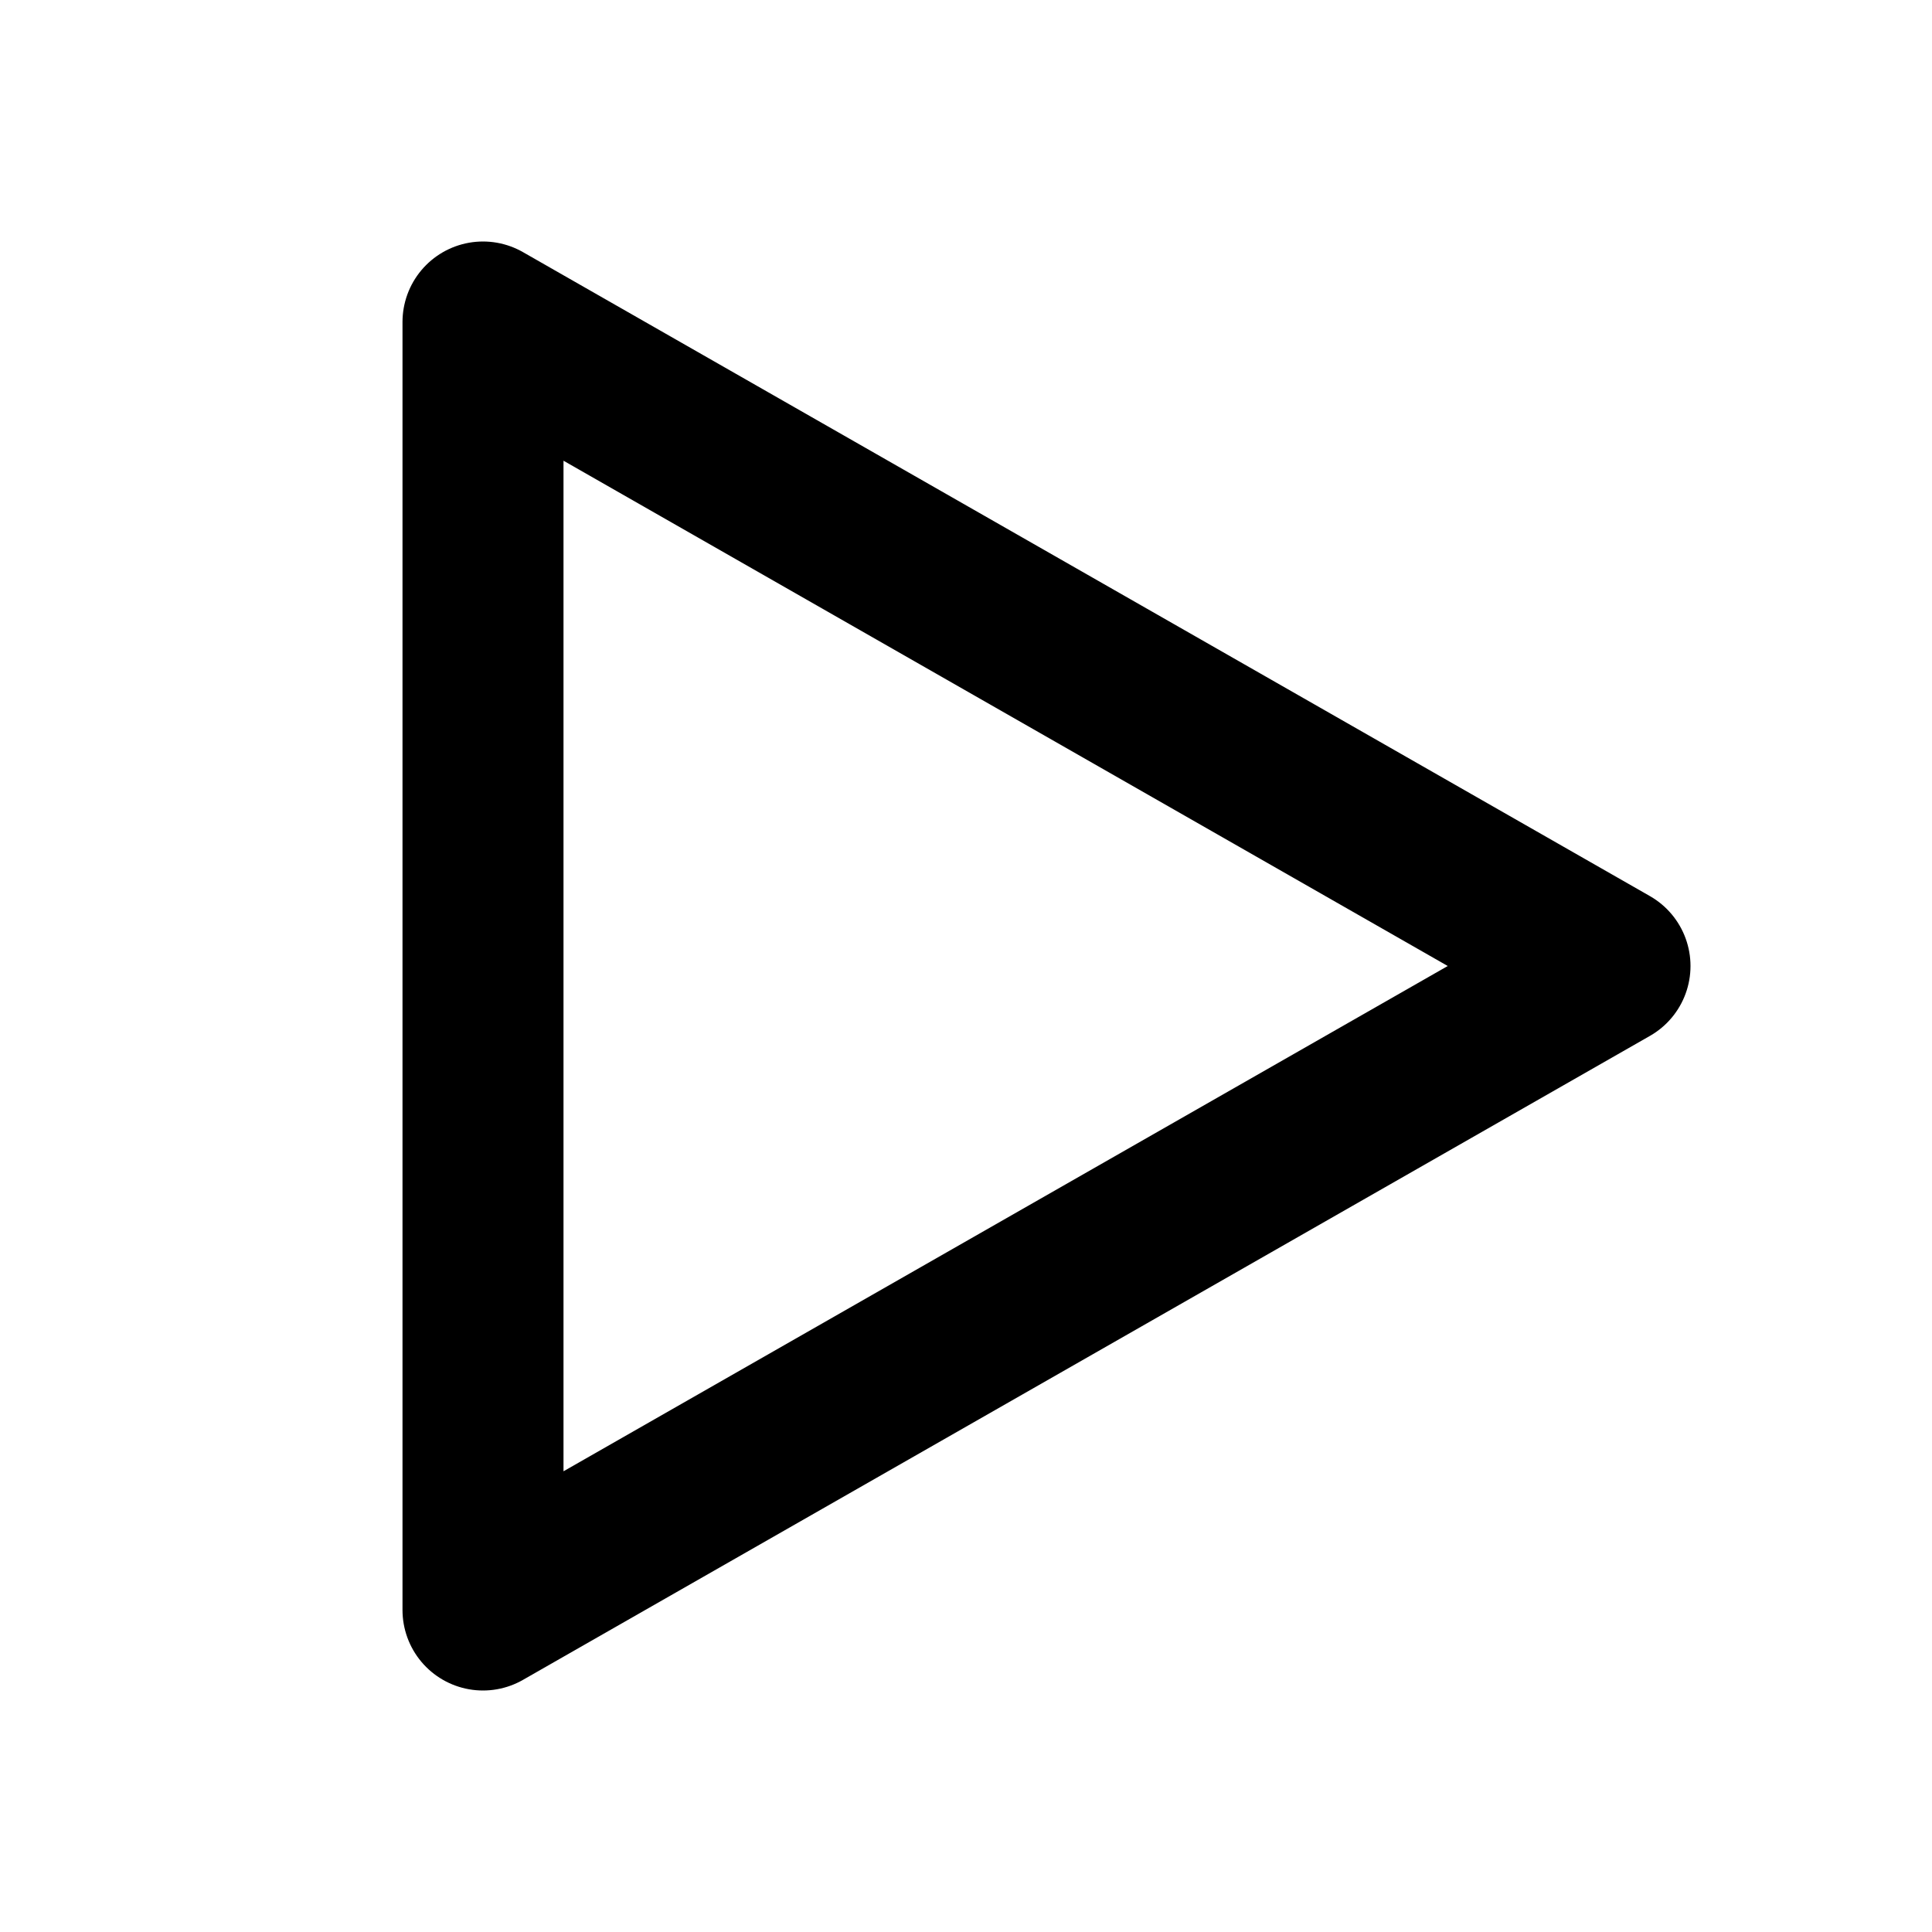
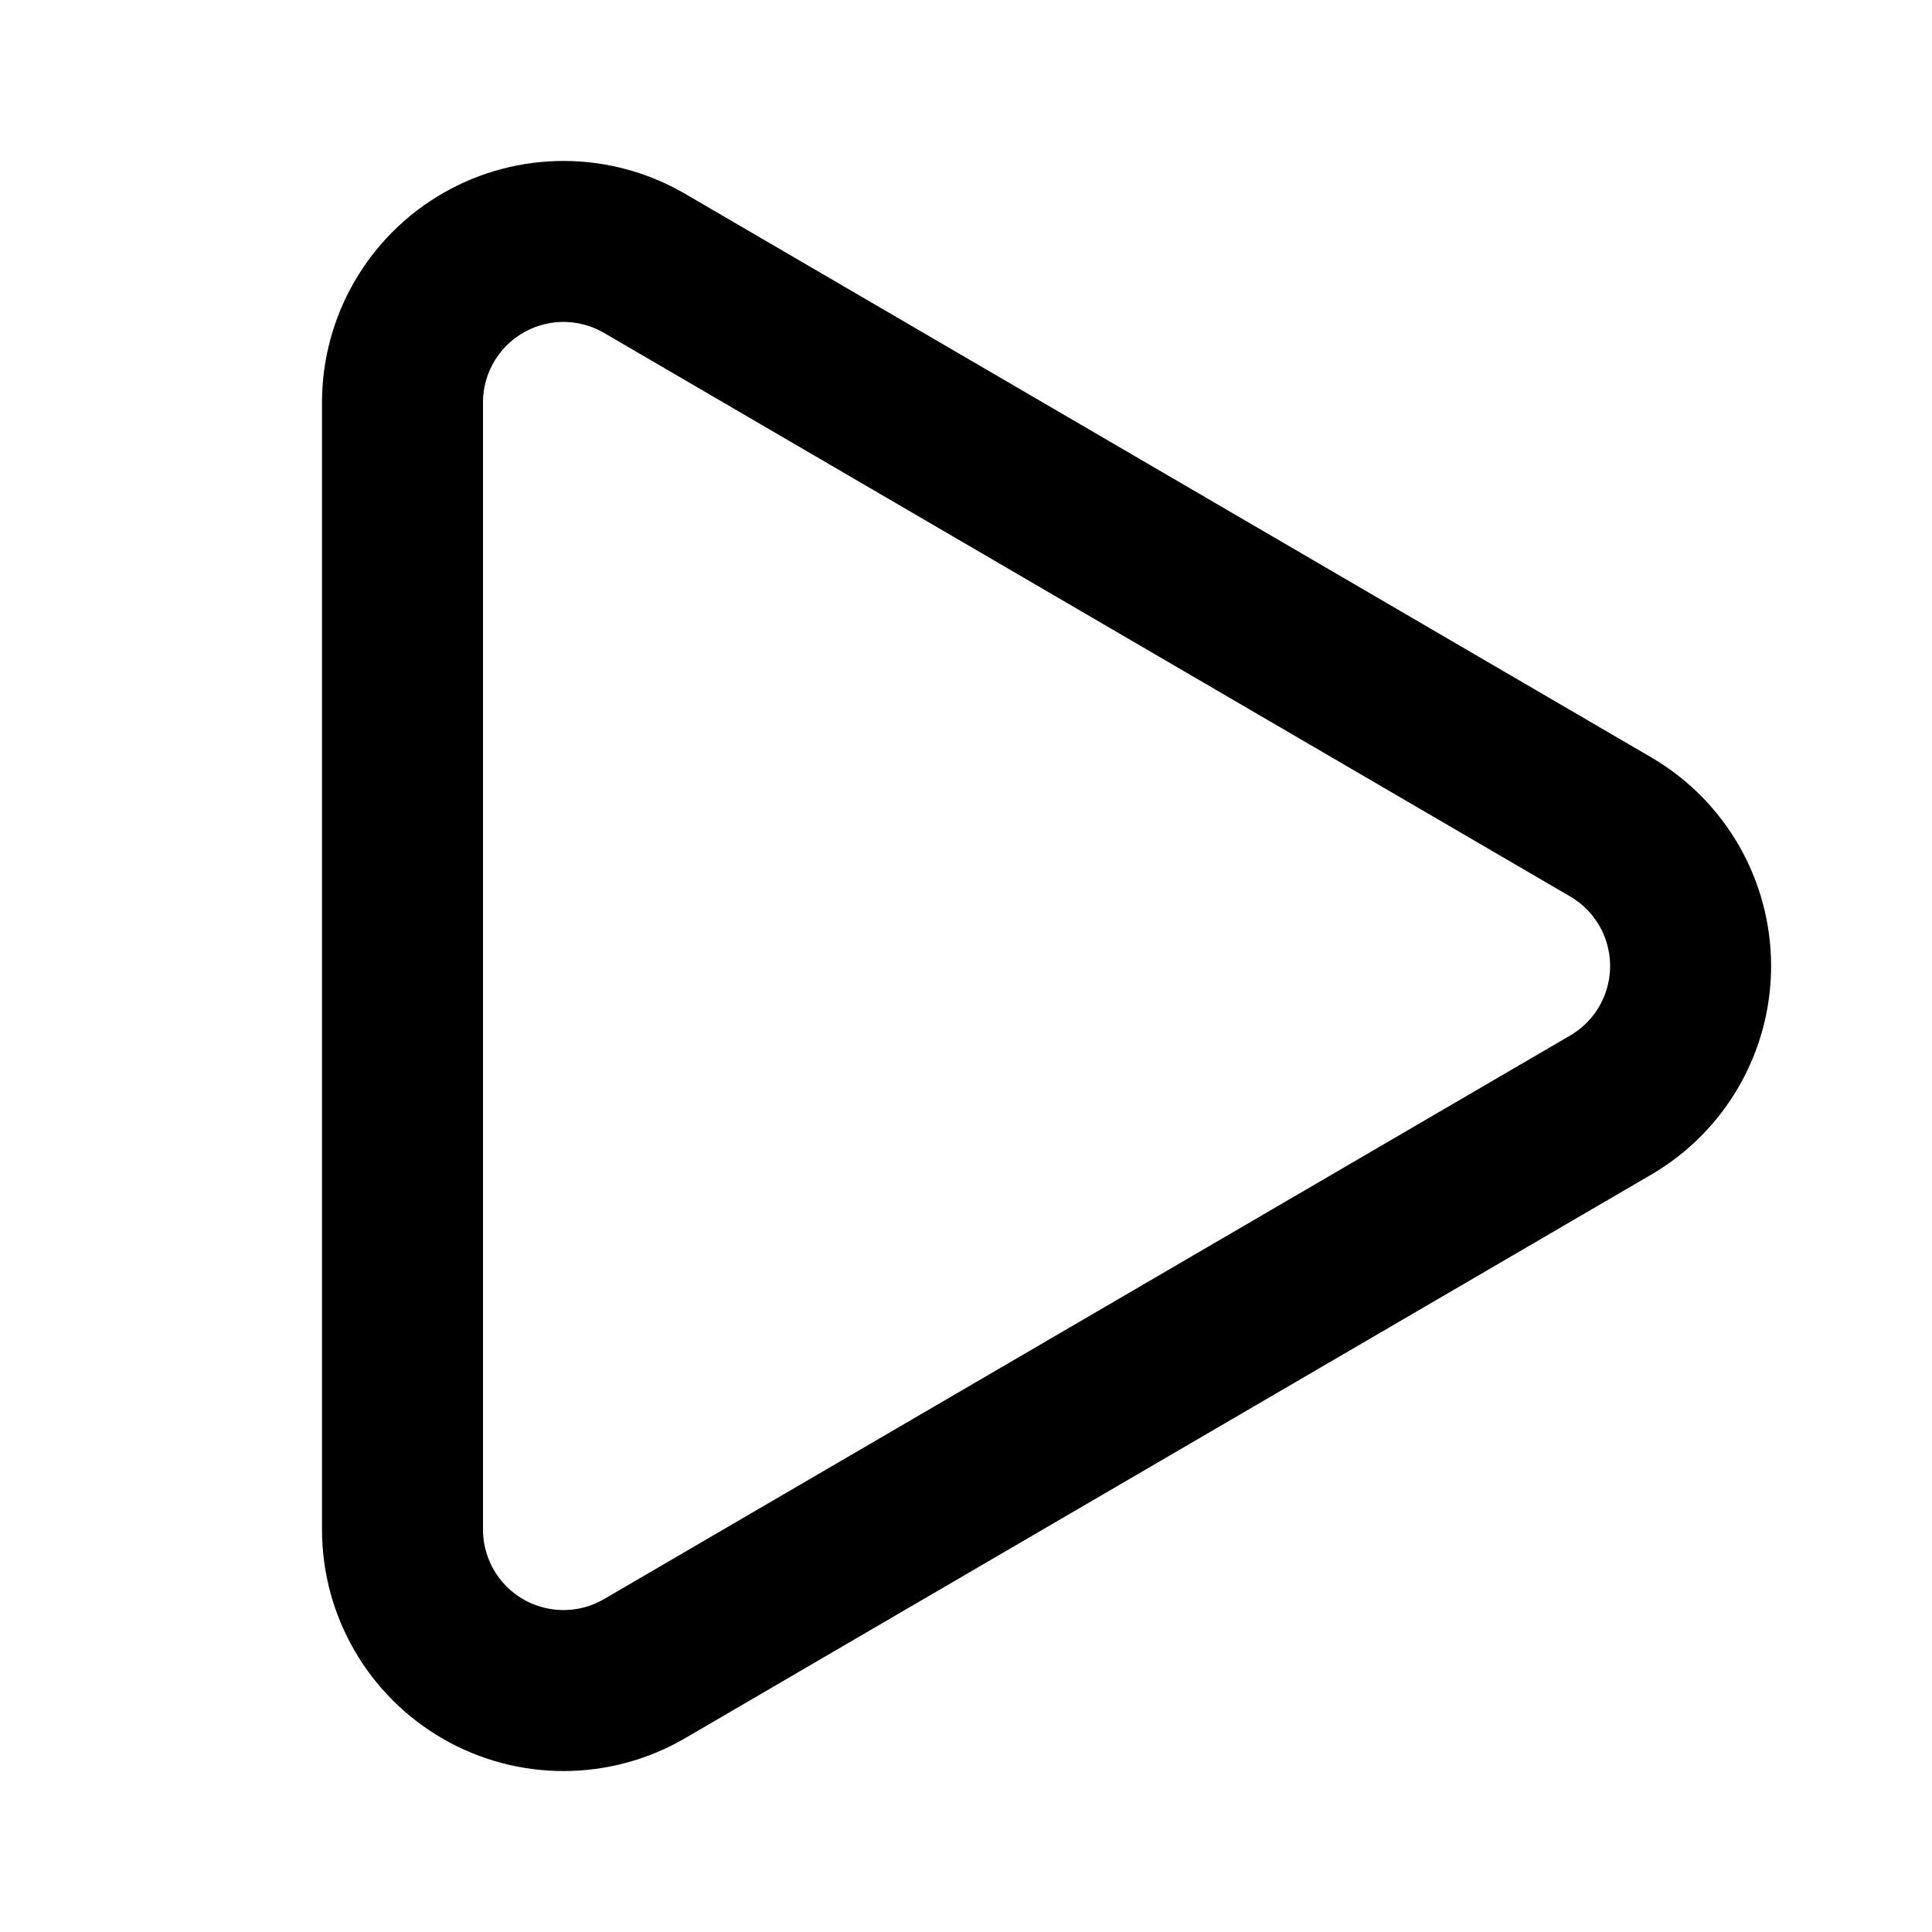
<svg xmlns="http://www.w3.org/2000/svg" width="24" height="24" viewBox="0 0 24 24" fill="none" stroke="#000" stroke-width="2" stroke-linecap="round" stroke-linejoin="round">
-   <polygon points="6 4 20 12 6 20" />
+   <path d="M5 5a2 2 0 0 1 3.008-1.728l11.997 6.998a2 2 0 0 1 .003 3.458l-12 7A2 2 0 0 1 5 19z" />
</svg>
